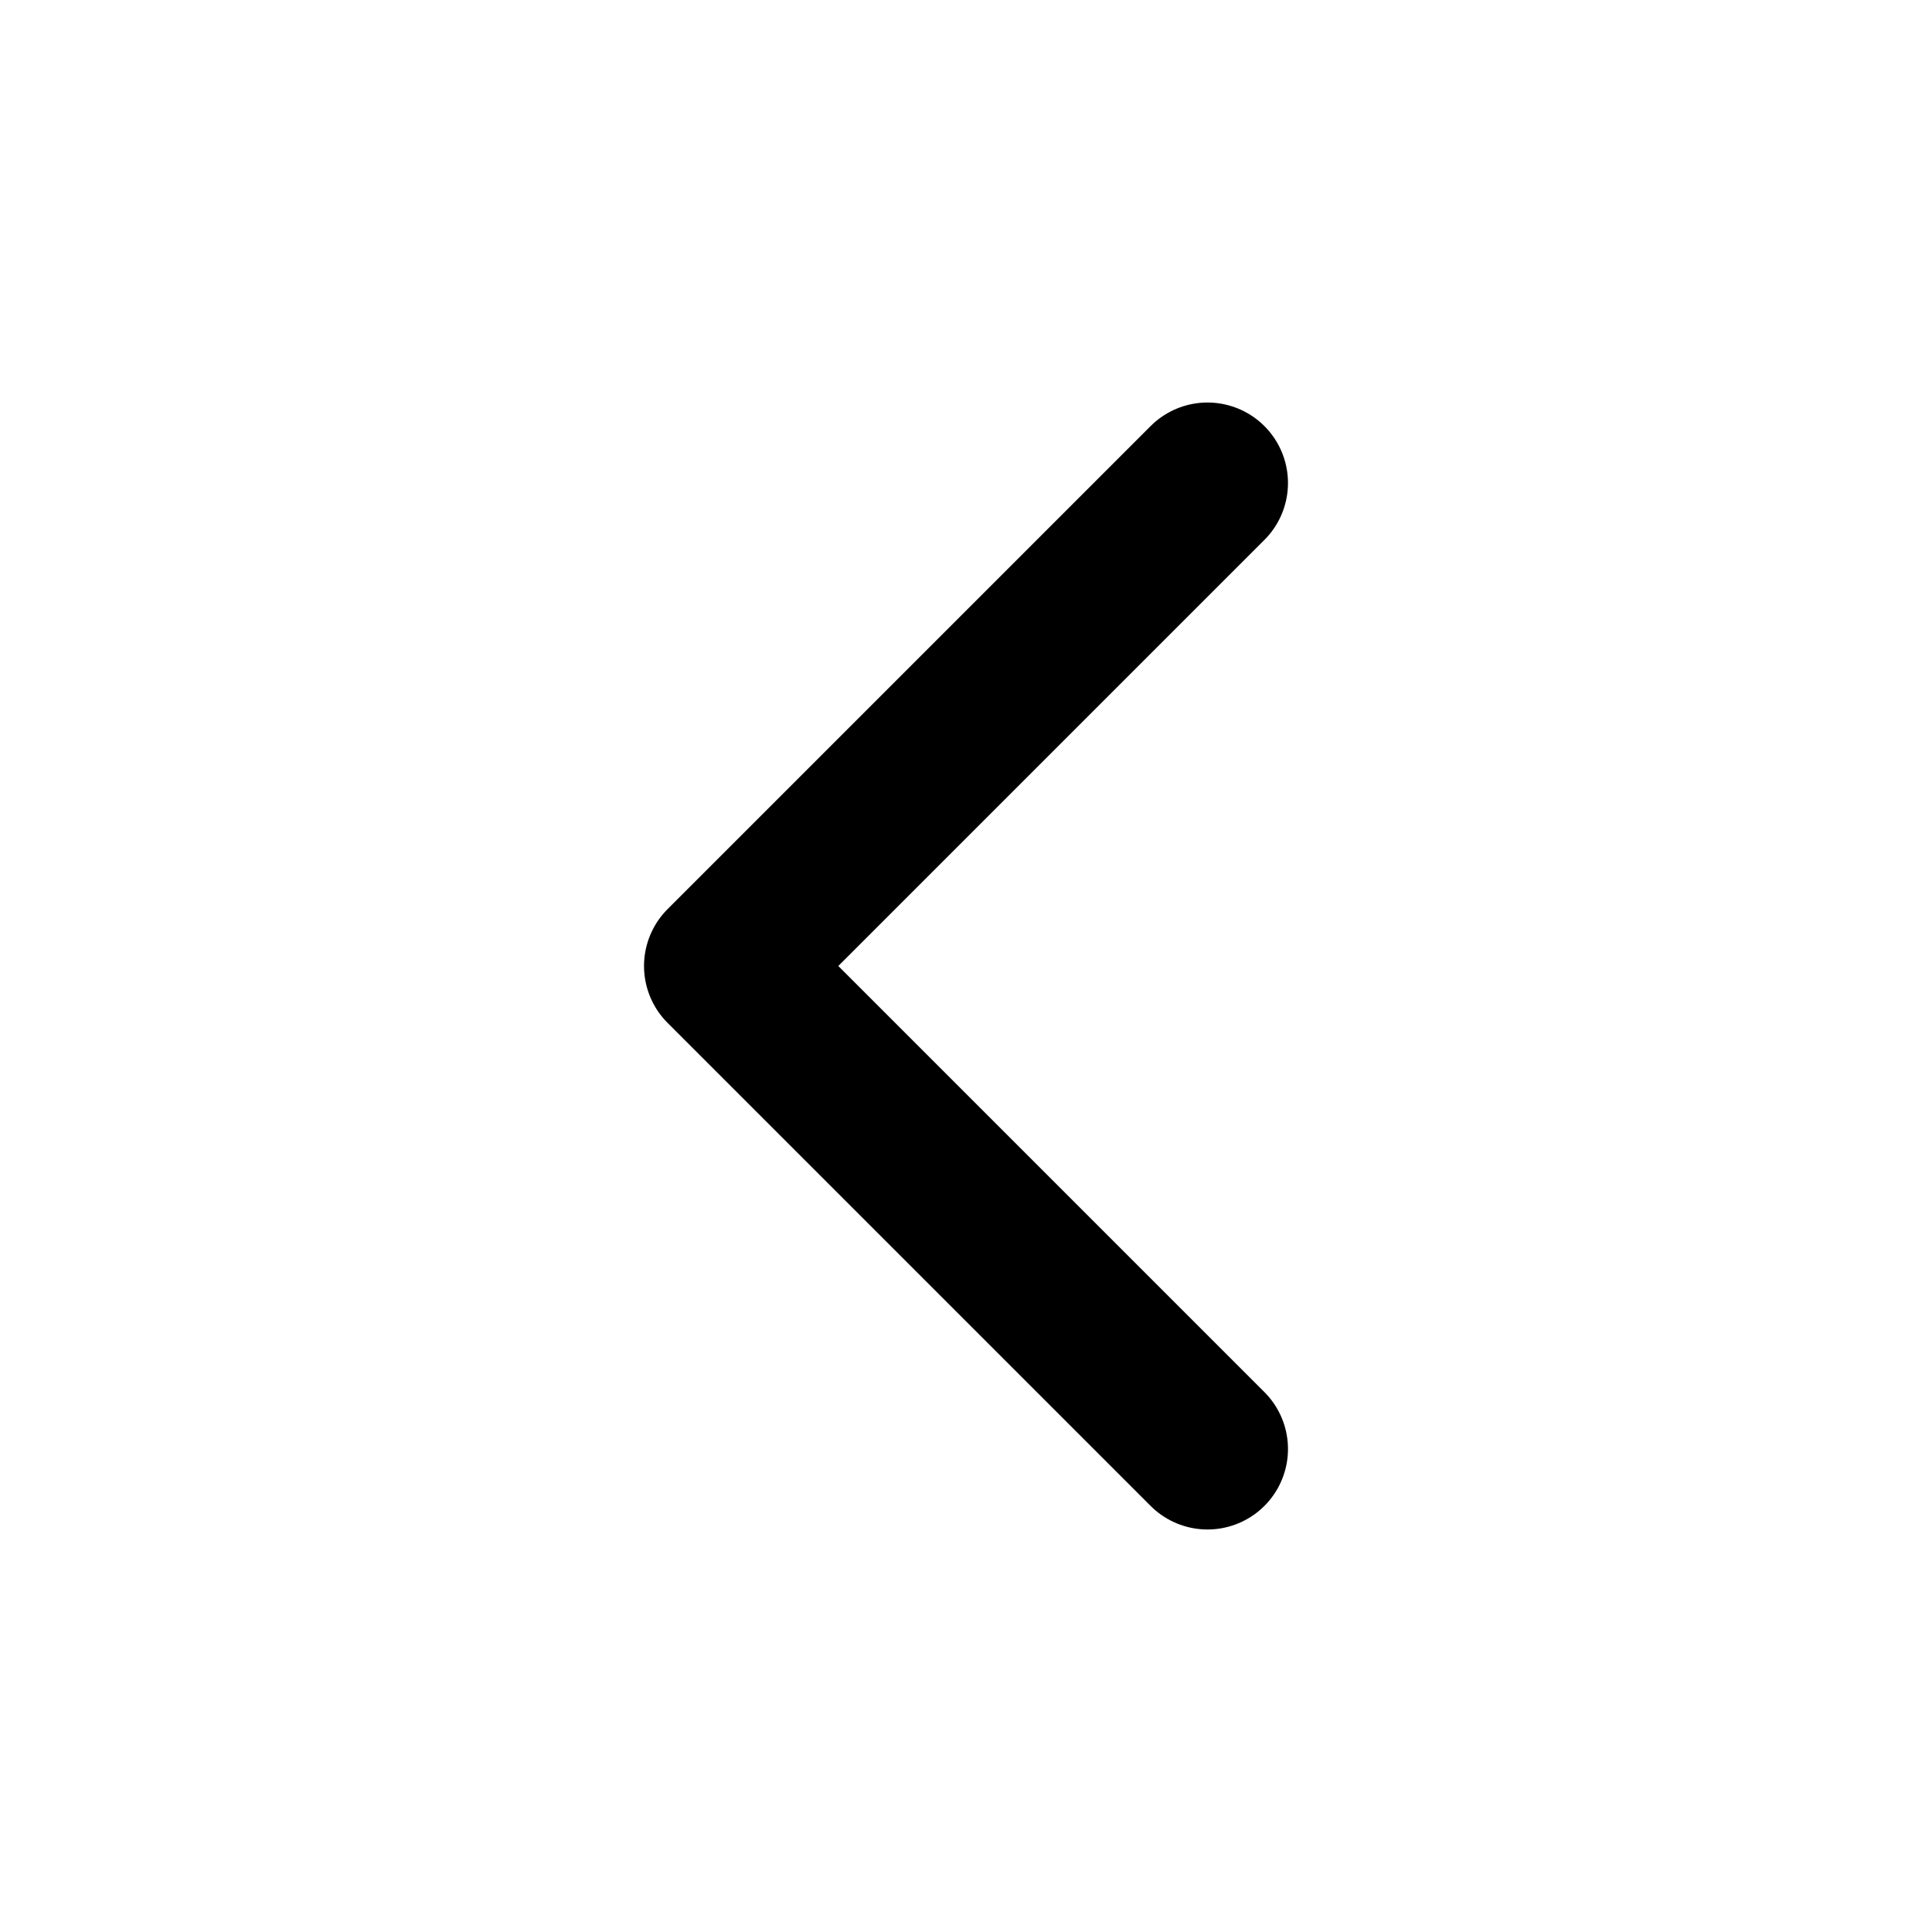
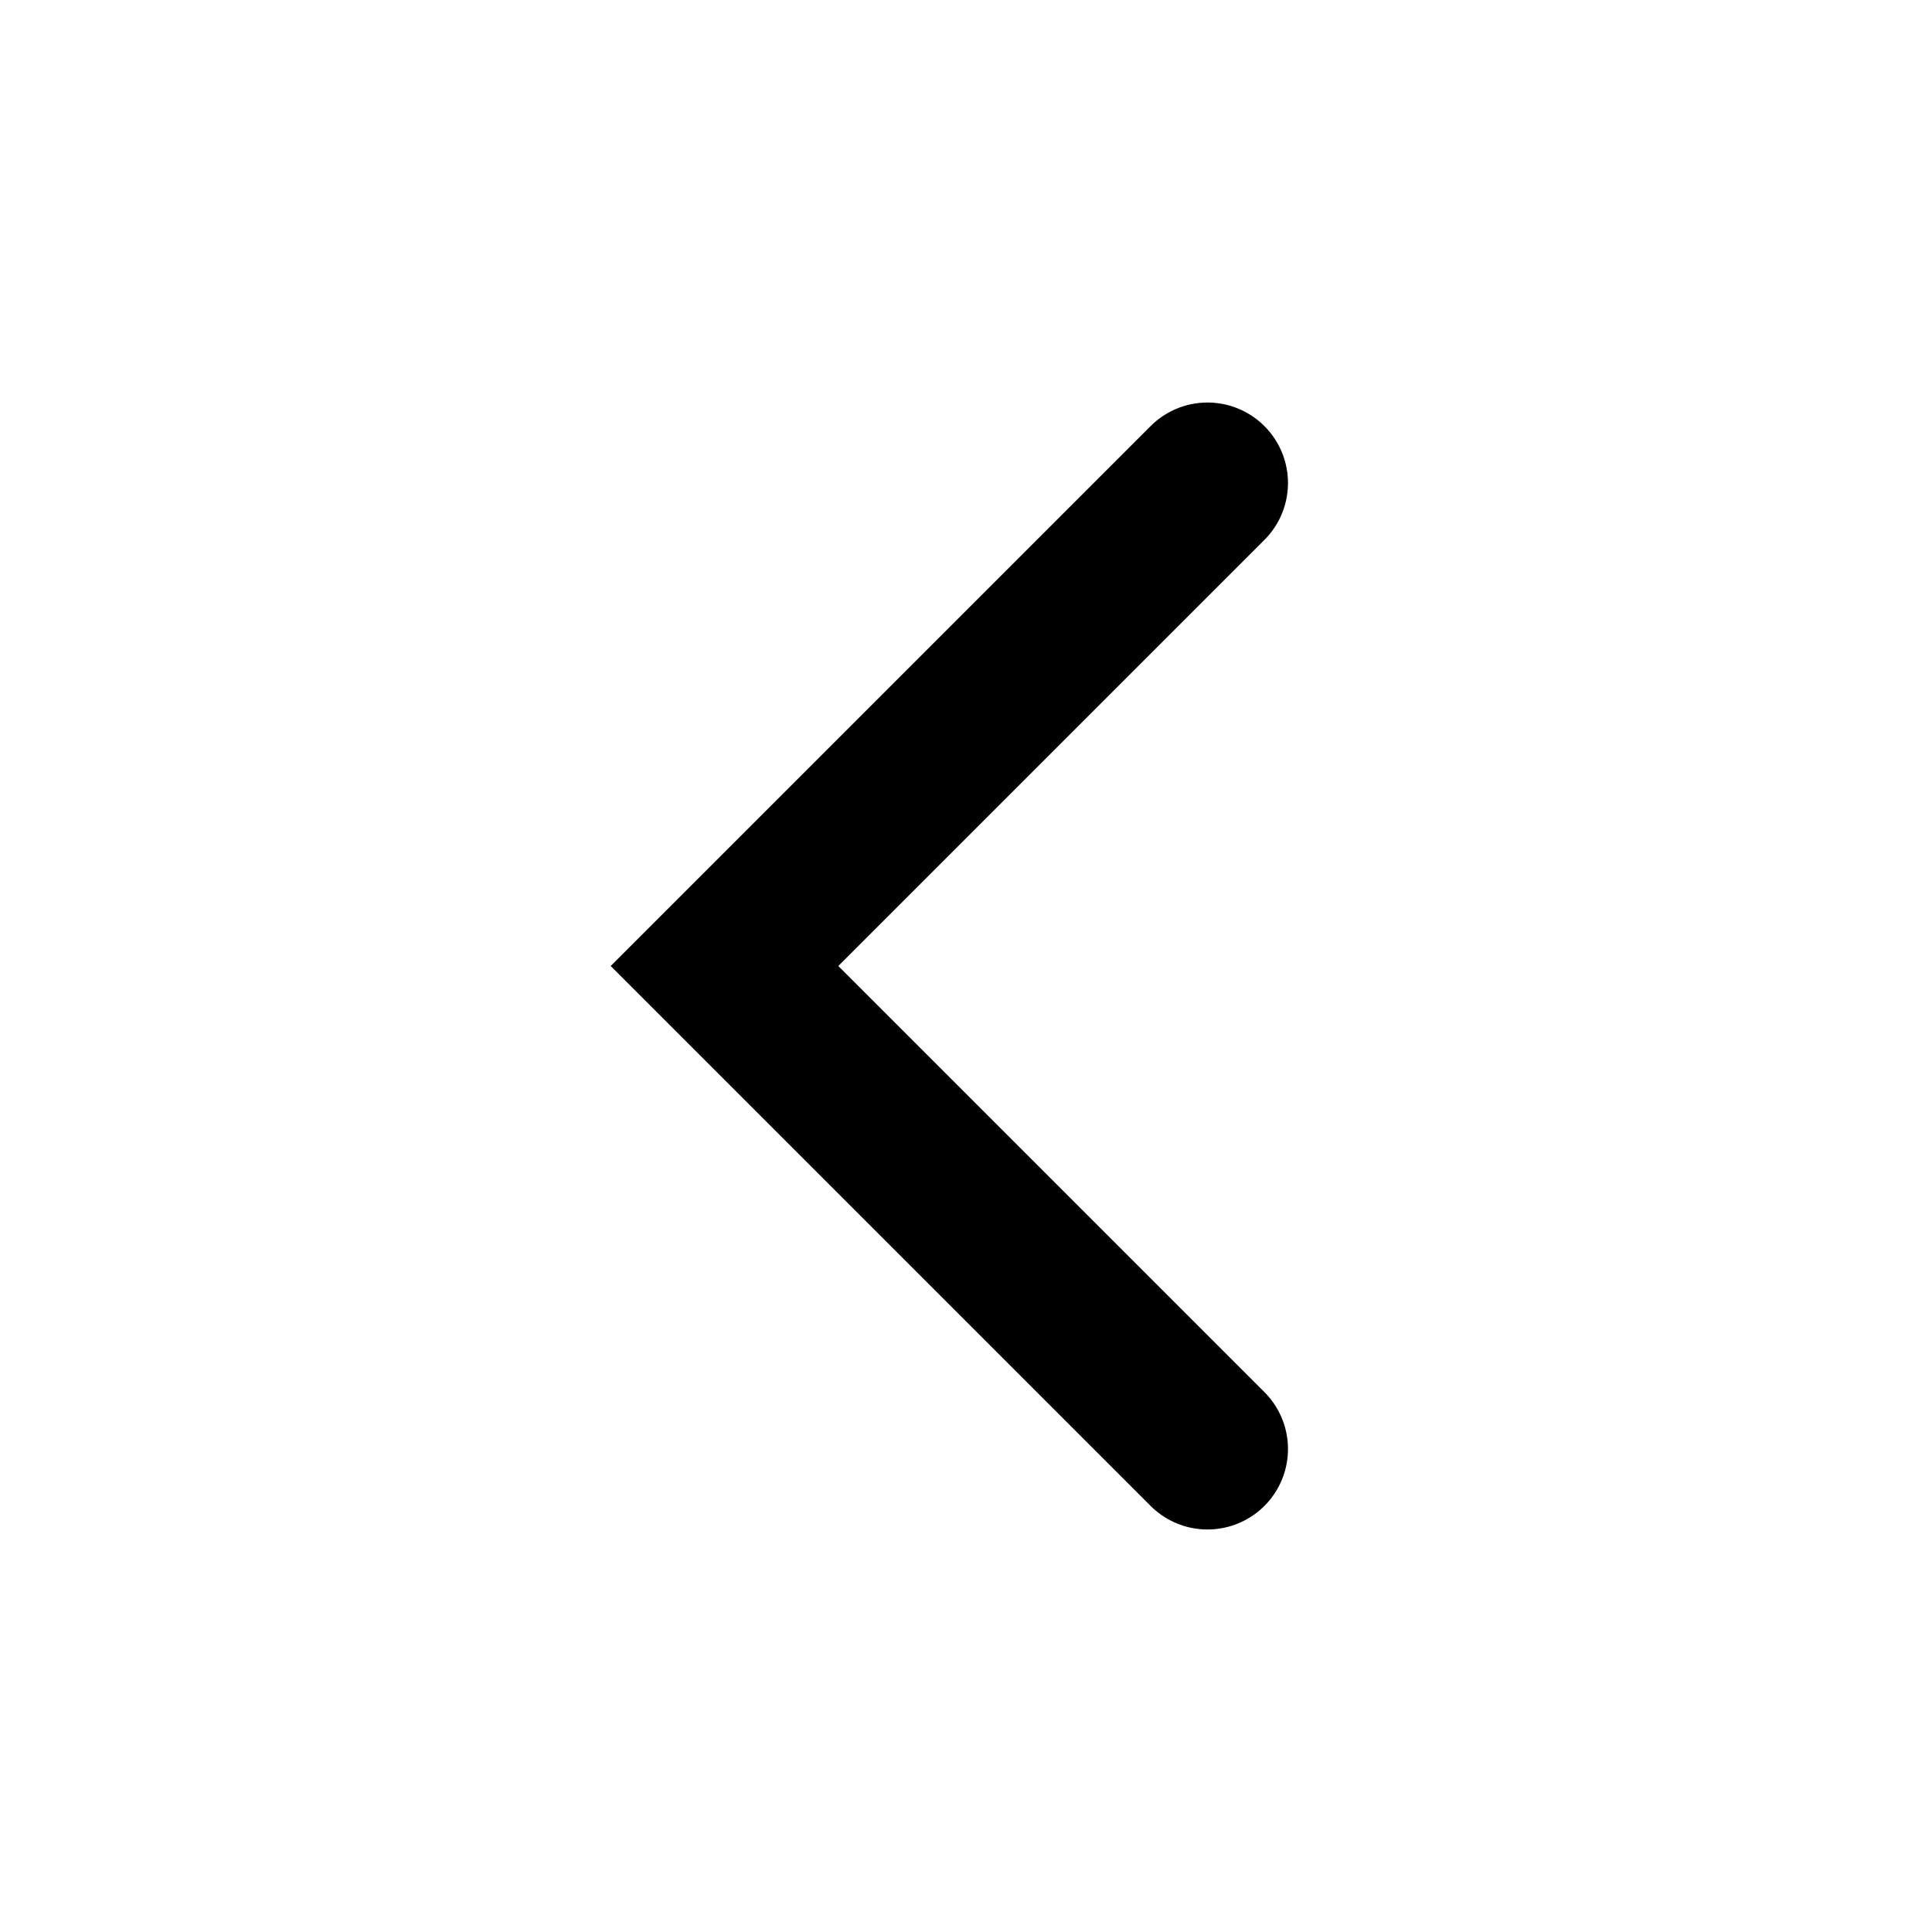
<svg xmlns="http://www.w3.org/2000/svg" width="16" height="16" viewBox="0 0 16 16" fill="none">
-   <path d="M10 4L6 8L10 12" stroke="black" stroke-width="1.333" stroke-linecap="round" stroke-linejoin="round" />
+   <path d="M10 4L6 8L10 12" stroke="black" stroke-width="1.333" stroke-linecap="round" strokeLinejoin="round" />
</svg>
